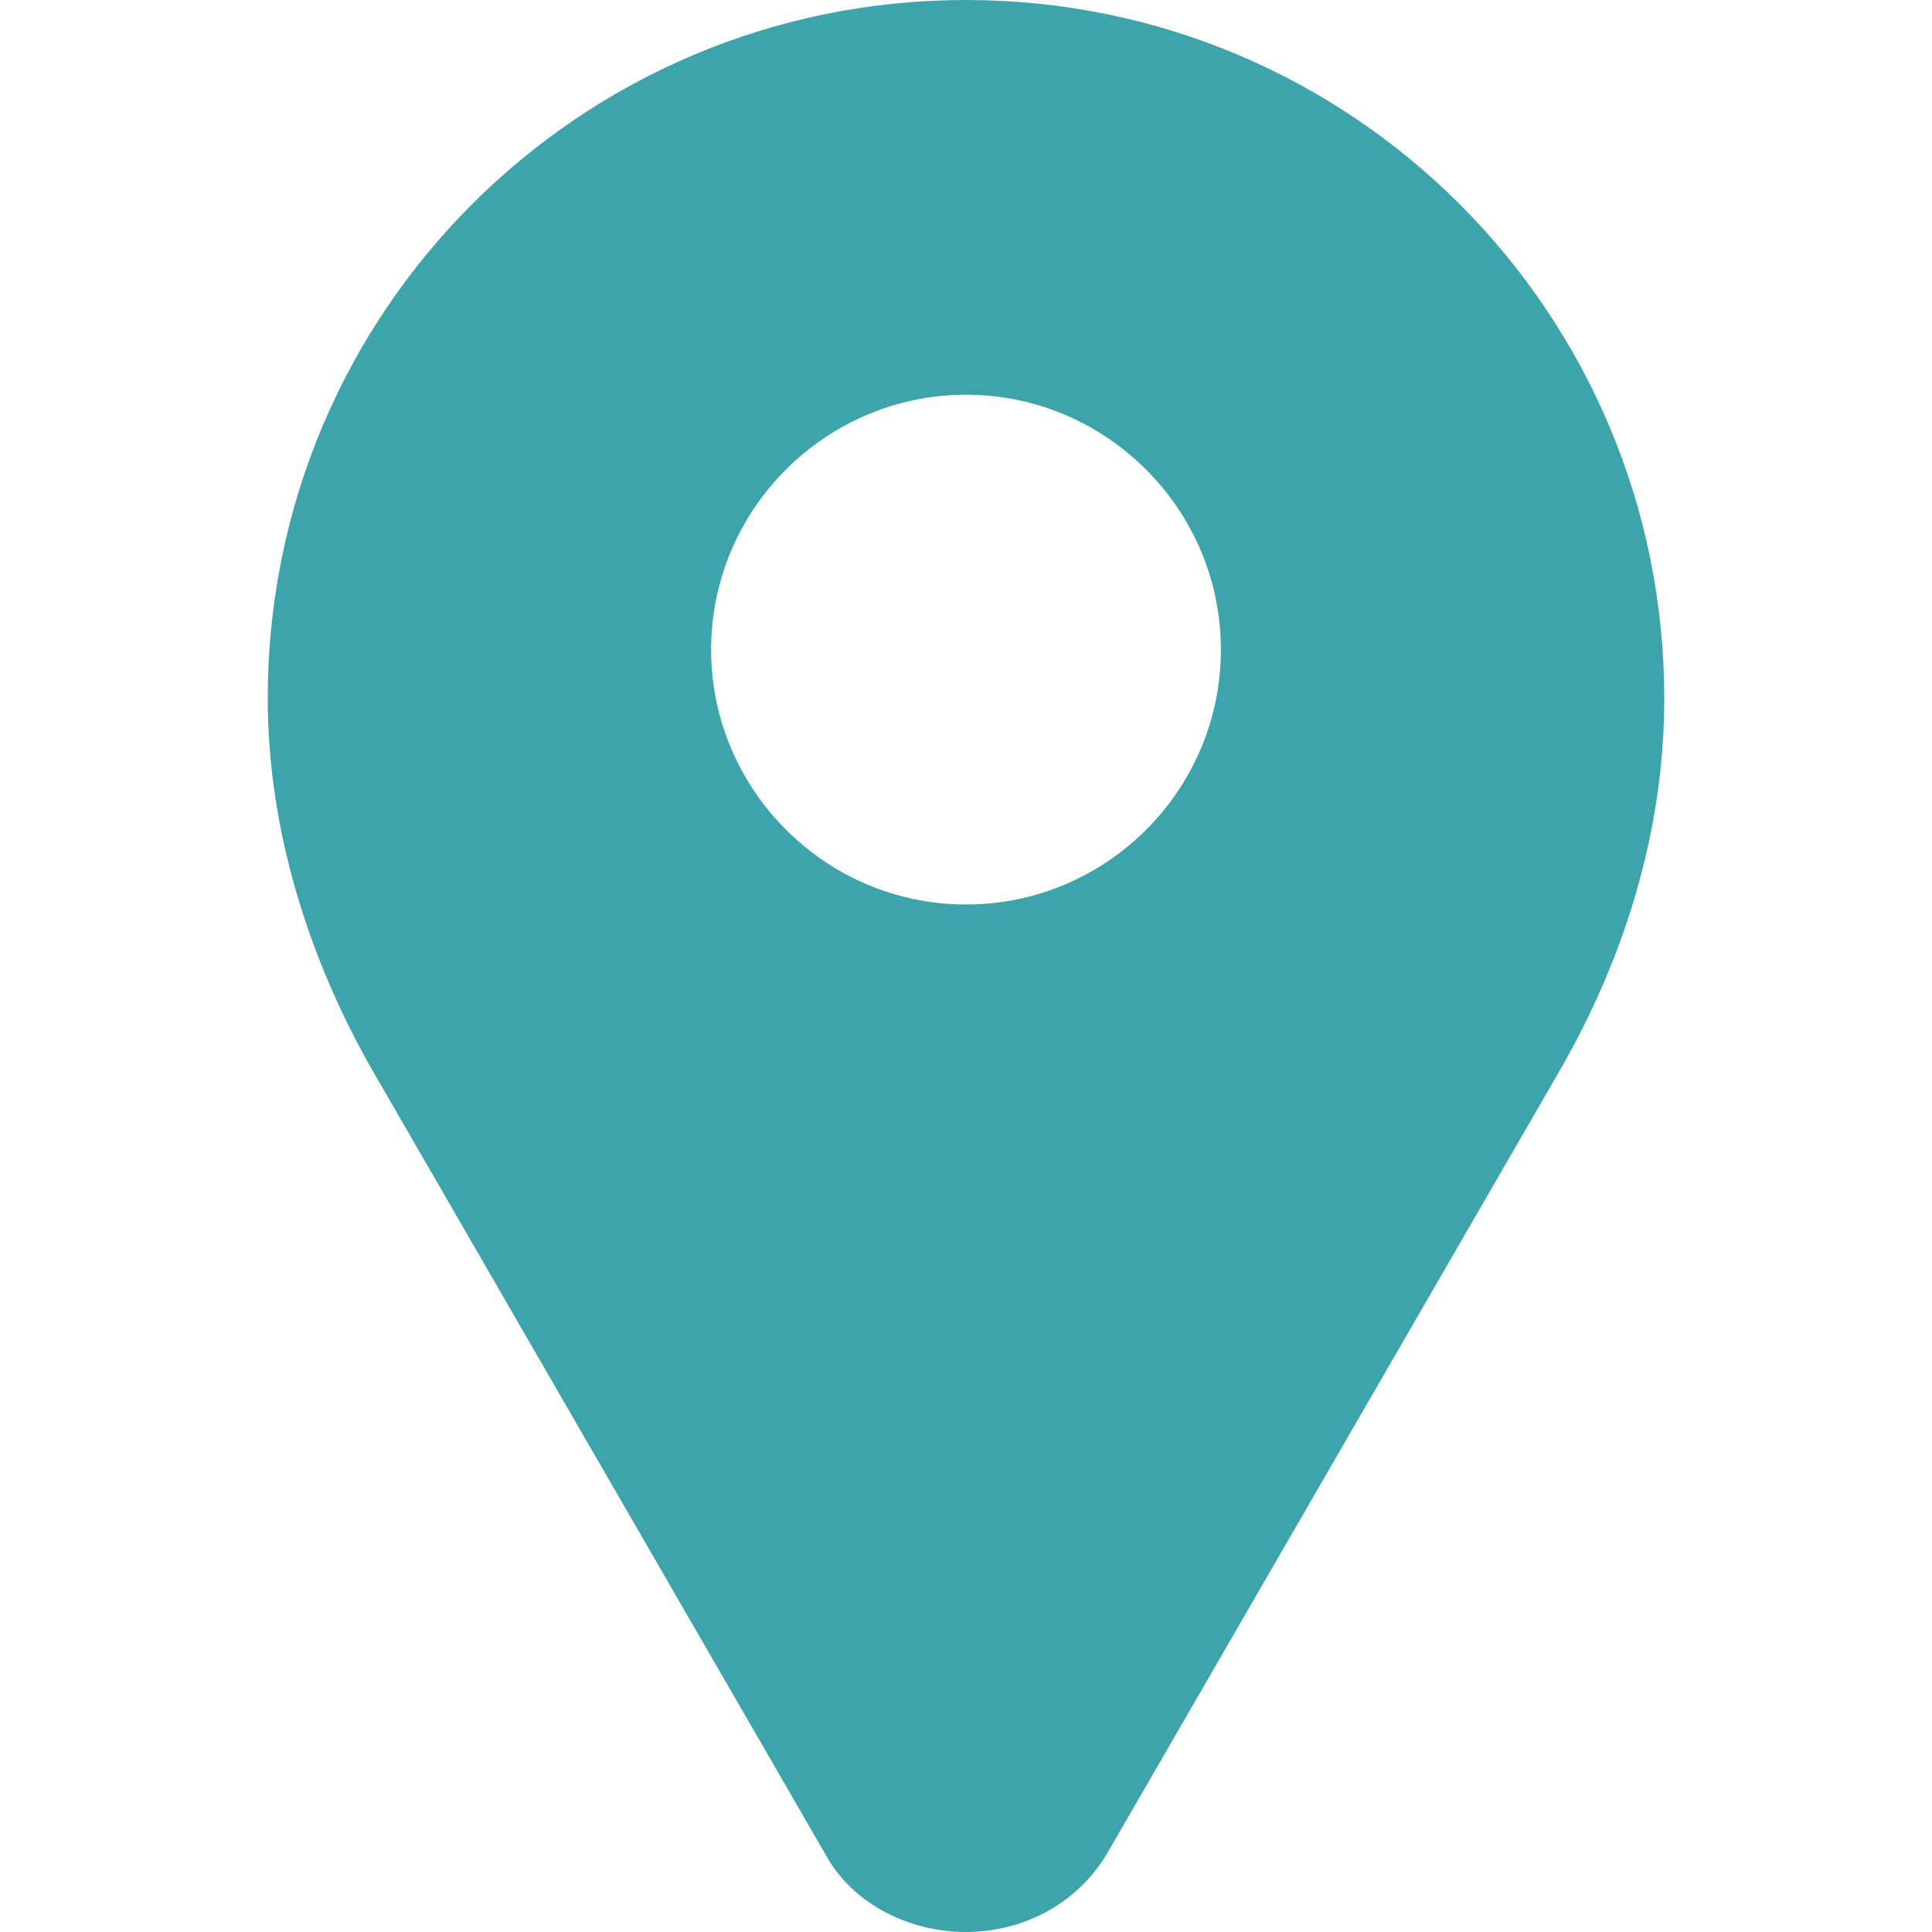
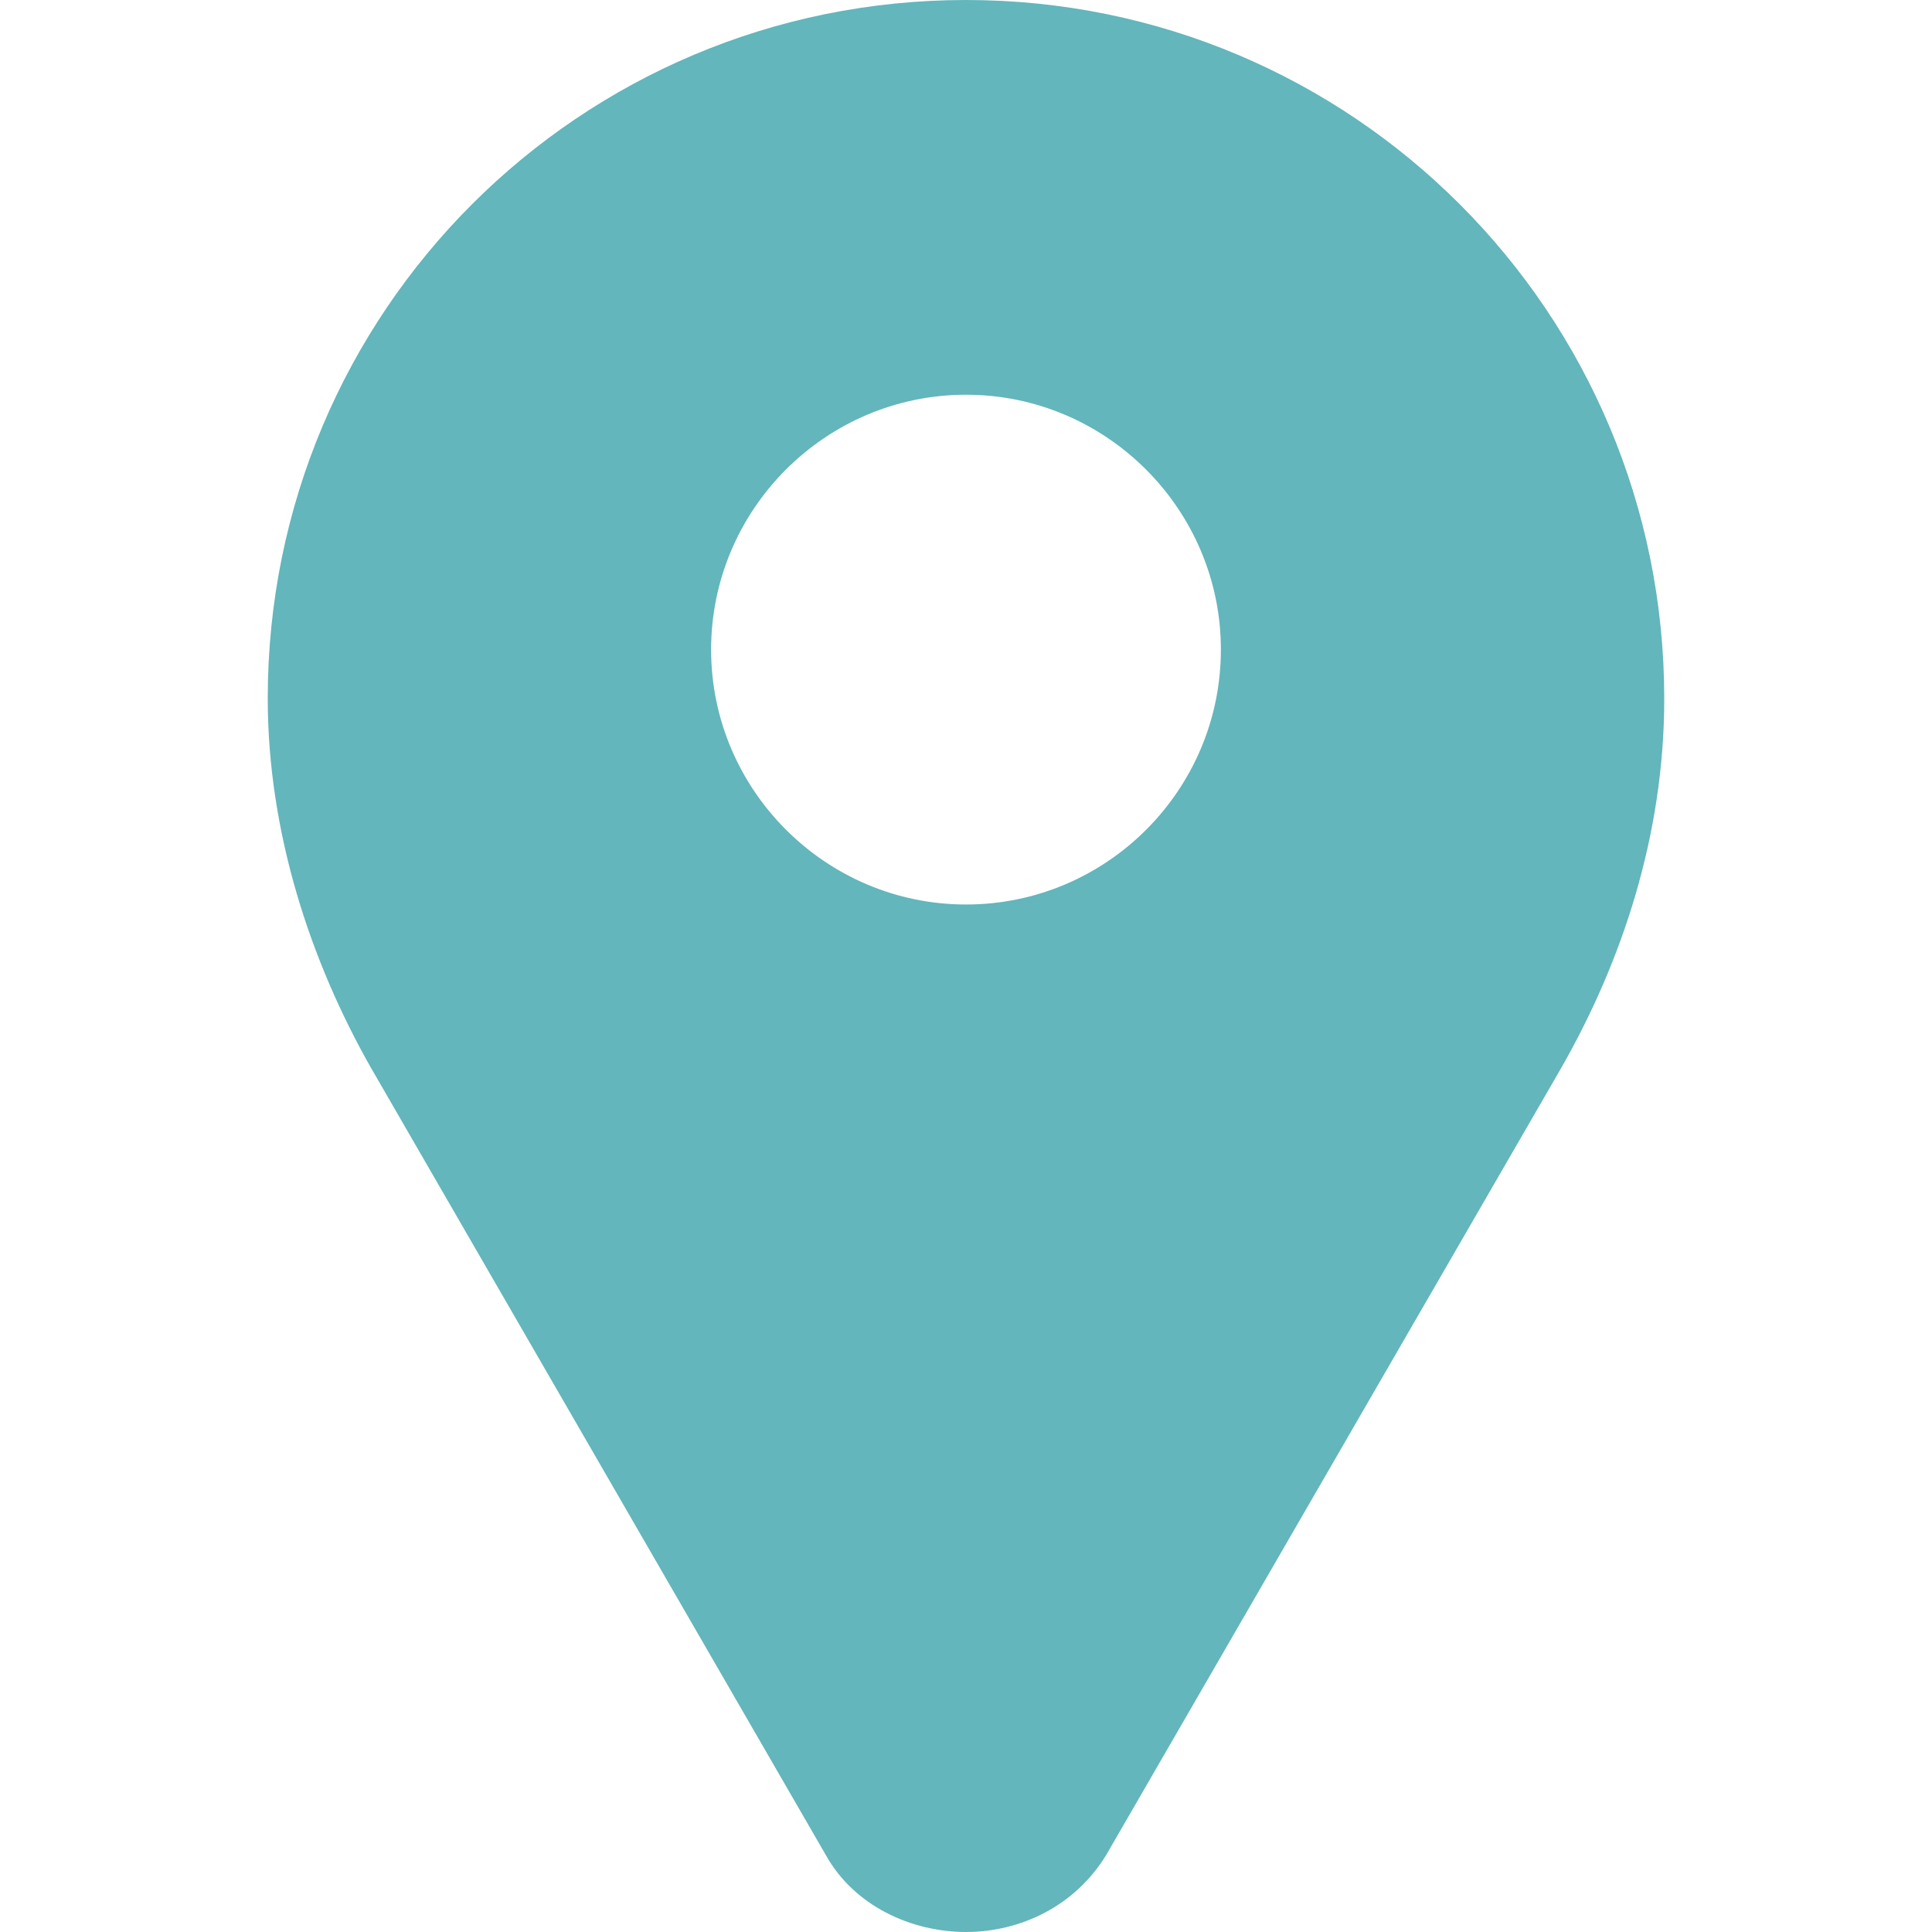
<svg xmlns="http://www.w3.org/2000/svg" version="1.1" id="Capa_1" x="0px" y="0px" width="512px" height="512px" viewBox="0 0 413.099 413.099" style="enable-background:new 0 0 413.099 413.099;" xml:space="preserve">
  <g>
    <g>
-       <path d="M206.549,0L206.549,0c-82.6,0-149.3,66.7-149.3,149.3c0,28.8,9.2,56.3,22,78.899l97.3,168.399c6.1,11,18.4,16.5,30,16.5    c11.601,0,23.3-5.5,30-16.5l97.3-168.299c12.9-22.601,22-49.601,22-78.901C355.849,66.8,289.149,0,206.549,0z M206.549,193.4    c-30,0-54.5-24.5-54.5-54.5s24.5-54.5,54.5-54.5s54.5,24.5,54.5,54.5C261.049,169,236.549,193.4,206.549,193.4z" fill="#3da4ab" />
+       <path d="M206.549,0L206.549,0c-82.6,0-149.3,66.7-149.3,149.3c0,28.8,9.2,56.3,22,78.899l97.3,168.399c6.1,11,18.4,16.5,30,16.5    c11.601,0,23.3-5.5,30-16.5l97.3-168.299c12.9-22.601,22-49.601,22-78.901C355.849,66.8,289.149,0,206.549,0z M206.549,193.4    c-30,0-54.5-24.5-54.5-54.5s24.5-54.5,54.5-54.5s54.5,24.5,54.5,54.5C261.049,169,236.549,193.4,206.549,193.4z" fill="#63b6bb" />
    </g>
  </g>
  <g>
</g>
  <g>
</g>
  <g>
</g>
  <g>
</g>
  <g>
</g>
  <g>
</g>
  <g>
</g>
  <g>
</g>
  <g>
</g>
  <g>
</g>
  <g>
</g>
  <g>
</g>
  <g>
</g>
  <g>
</g>
  <g>
</g>
</svg>
